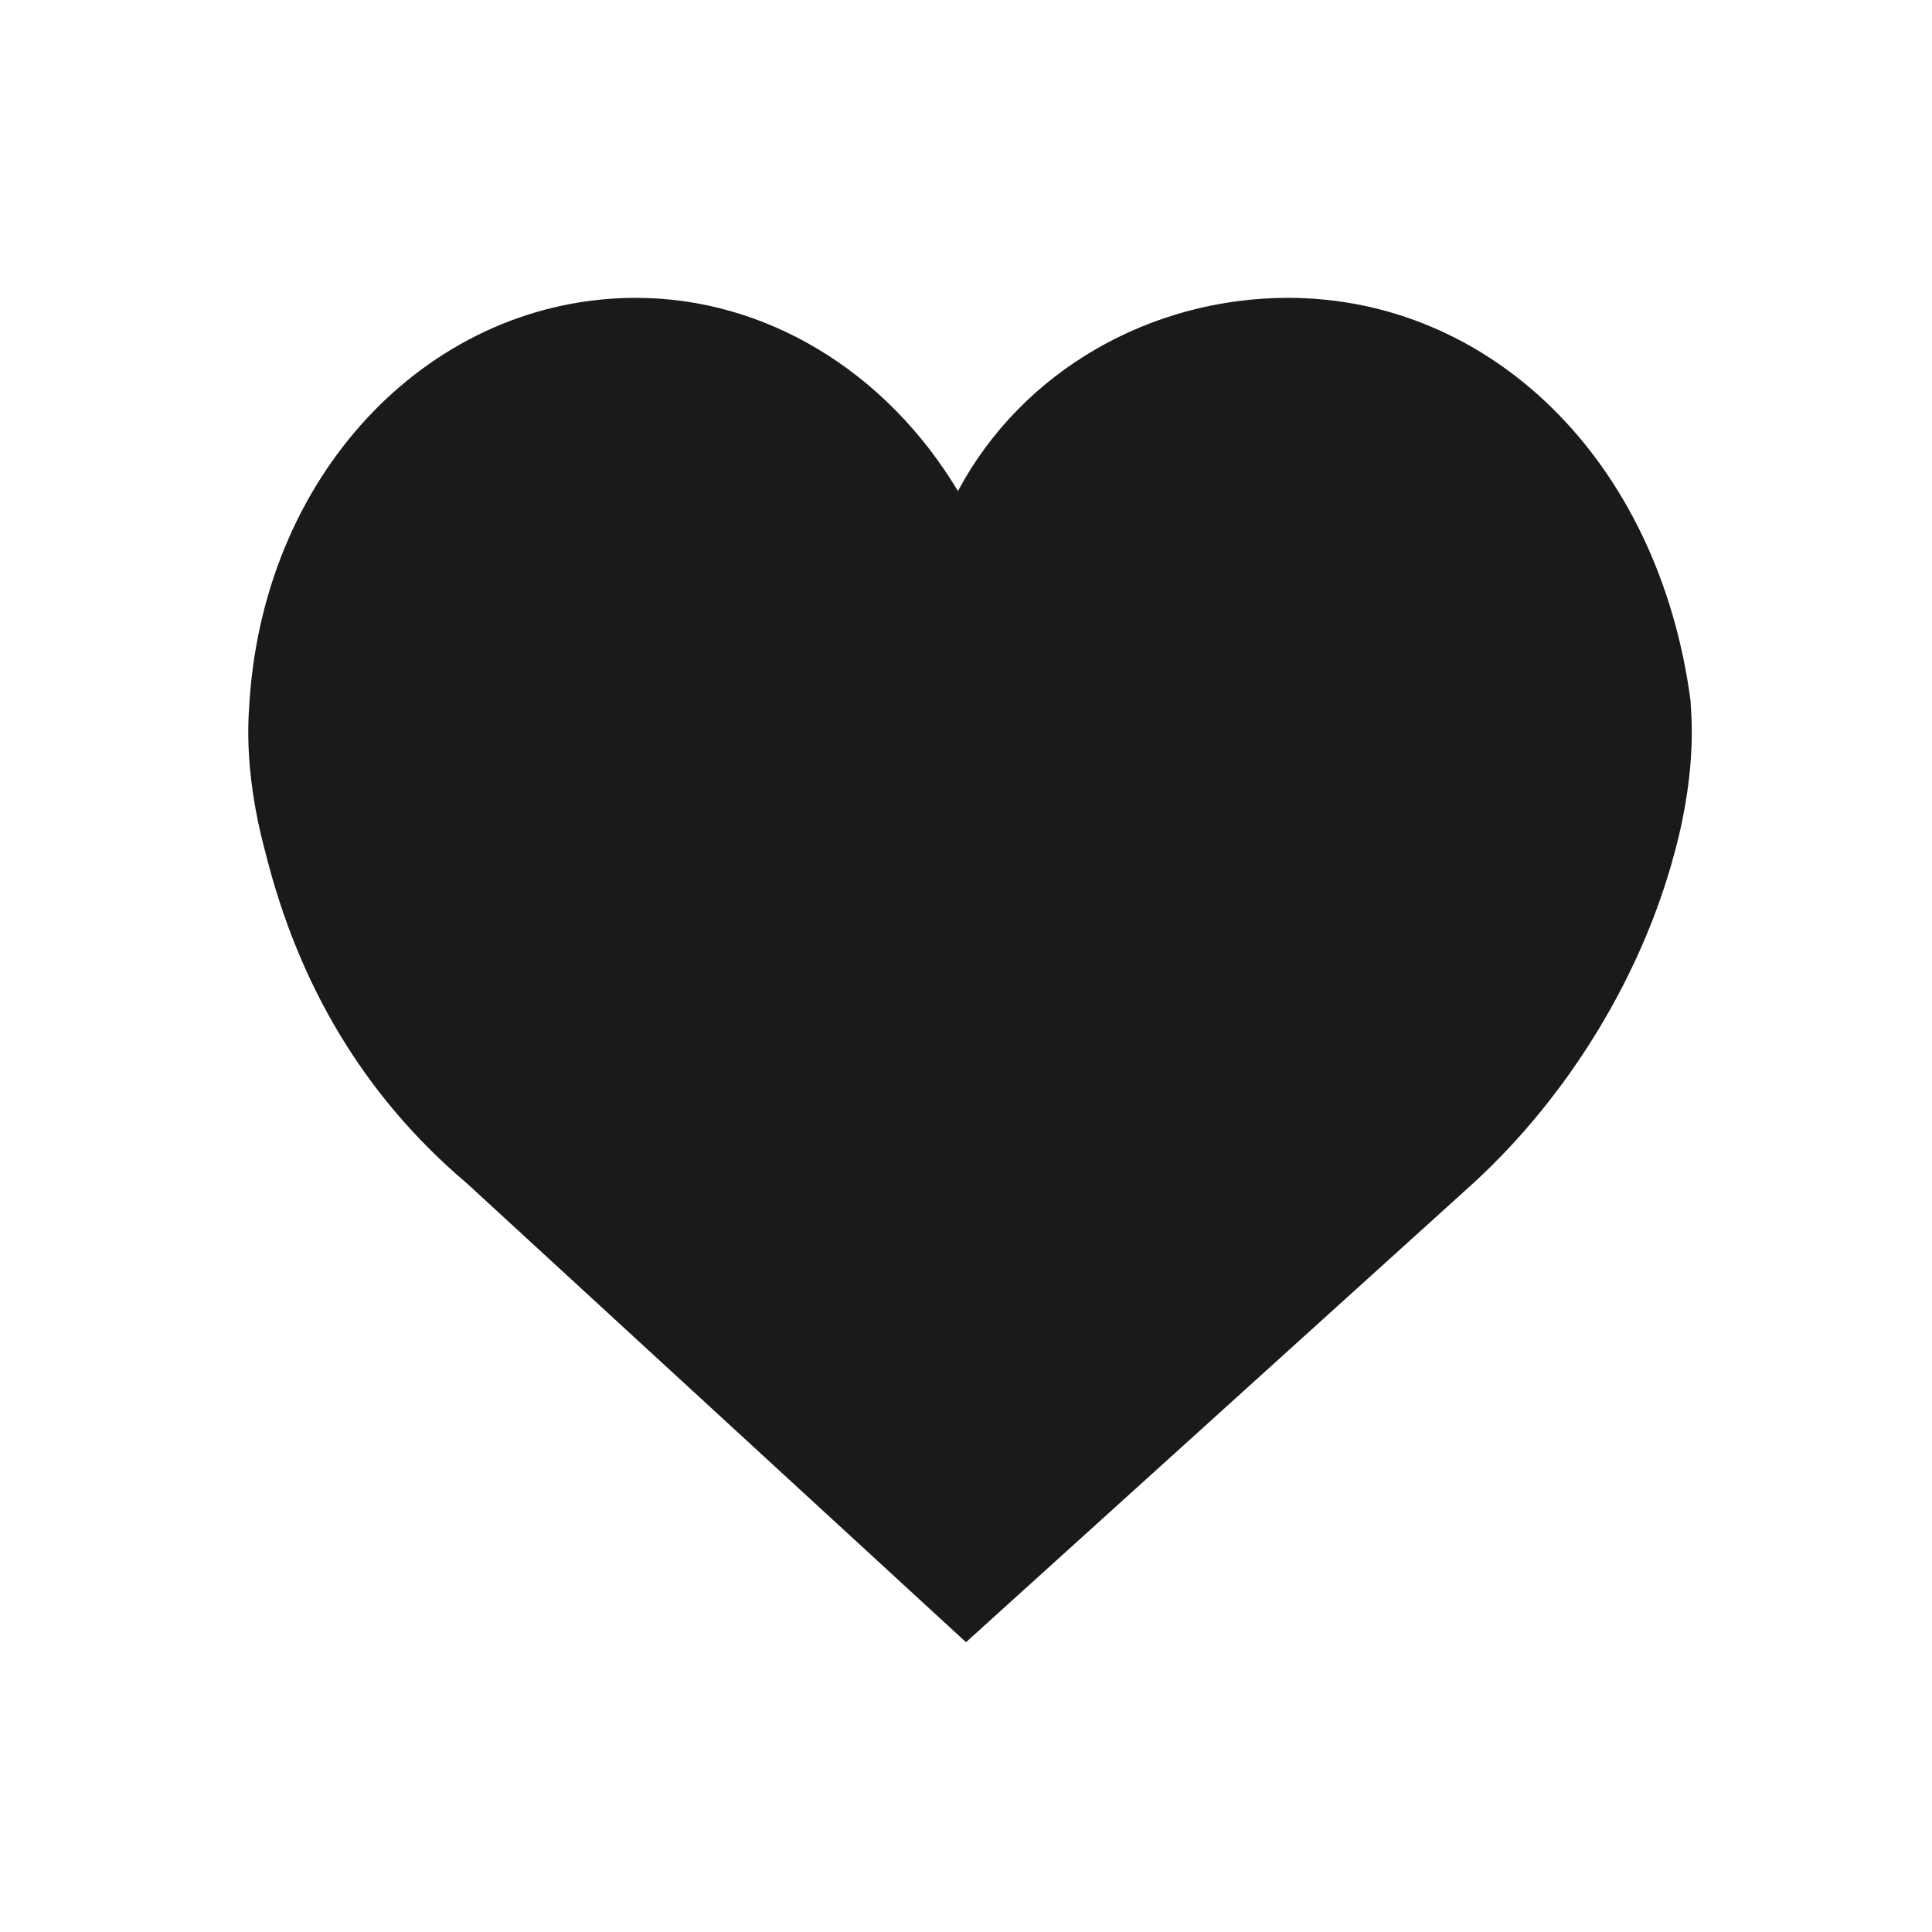
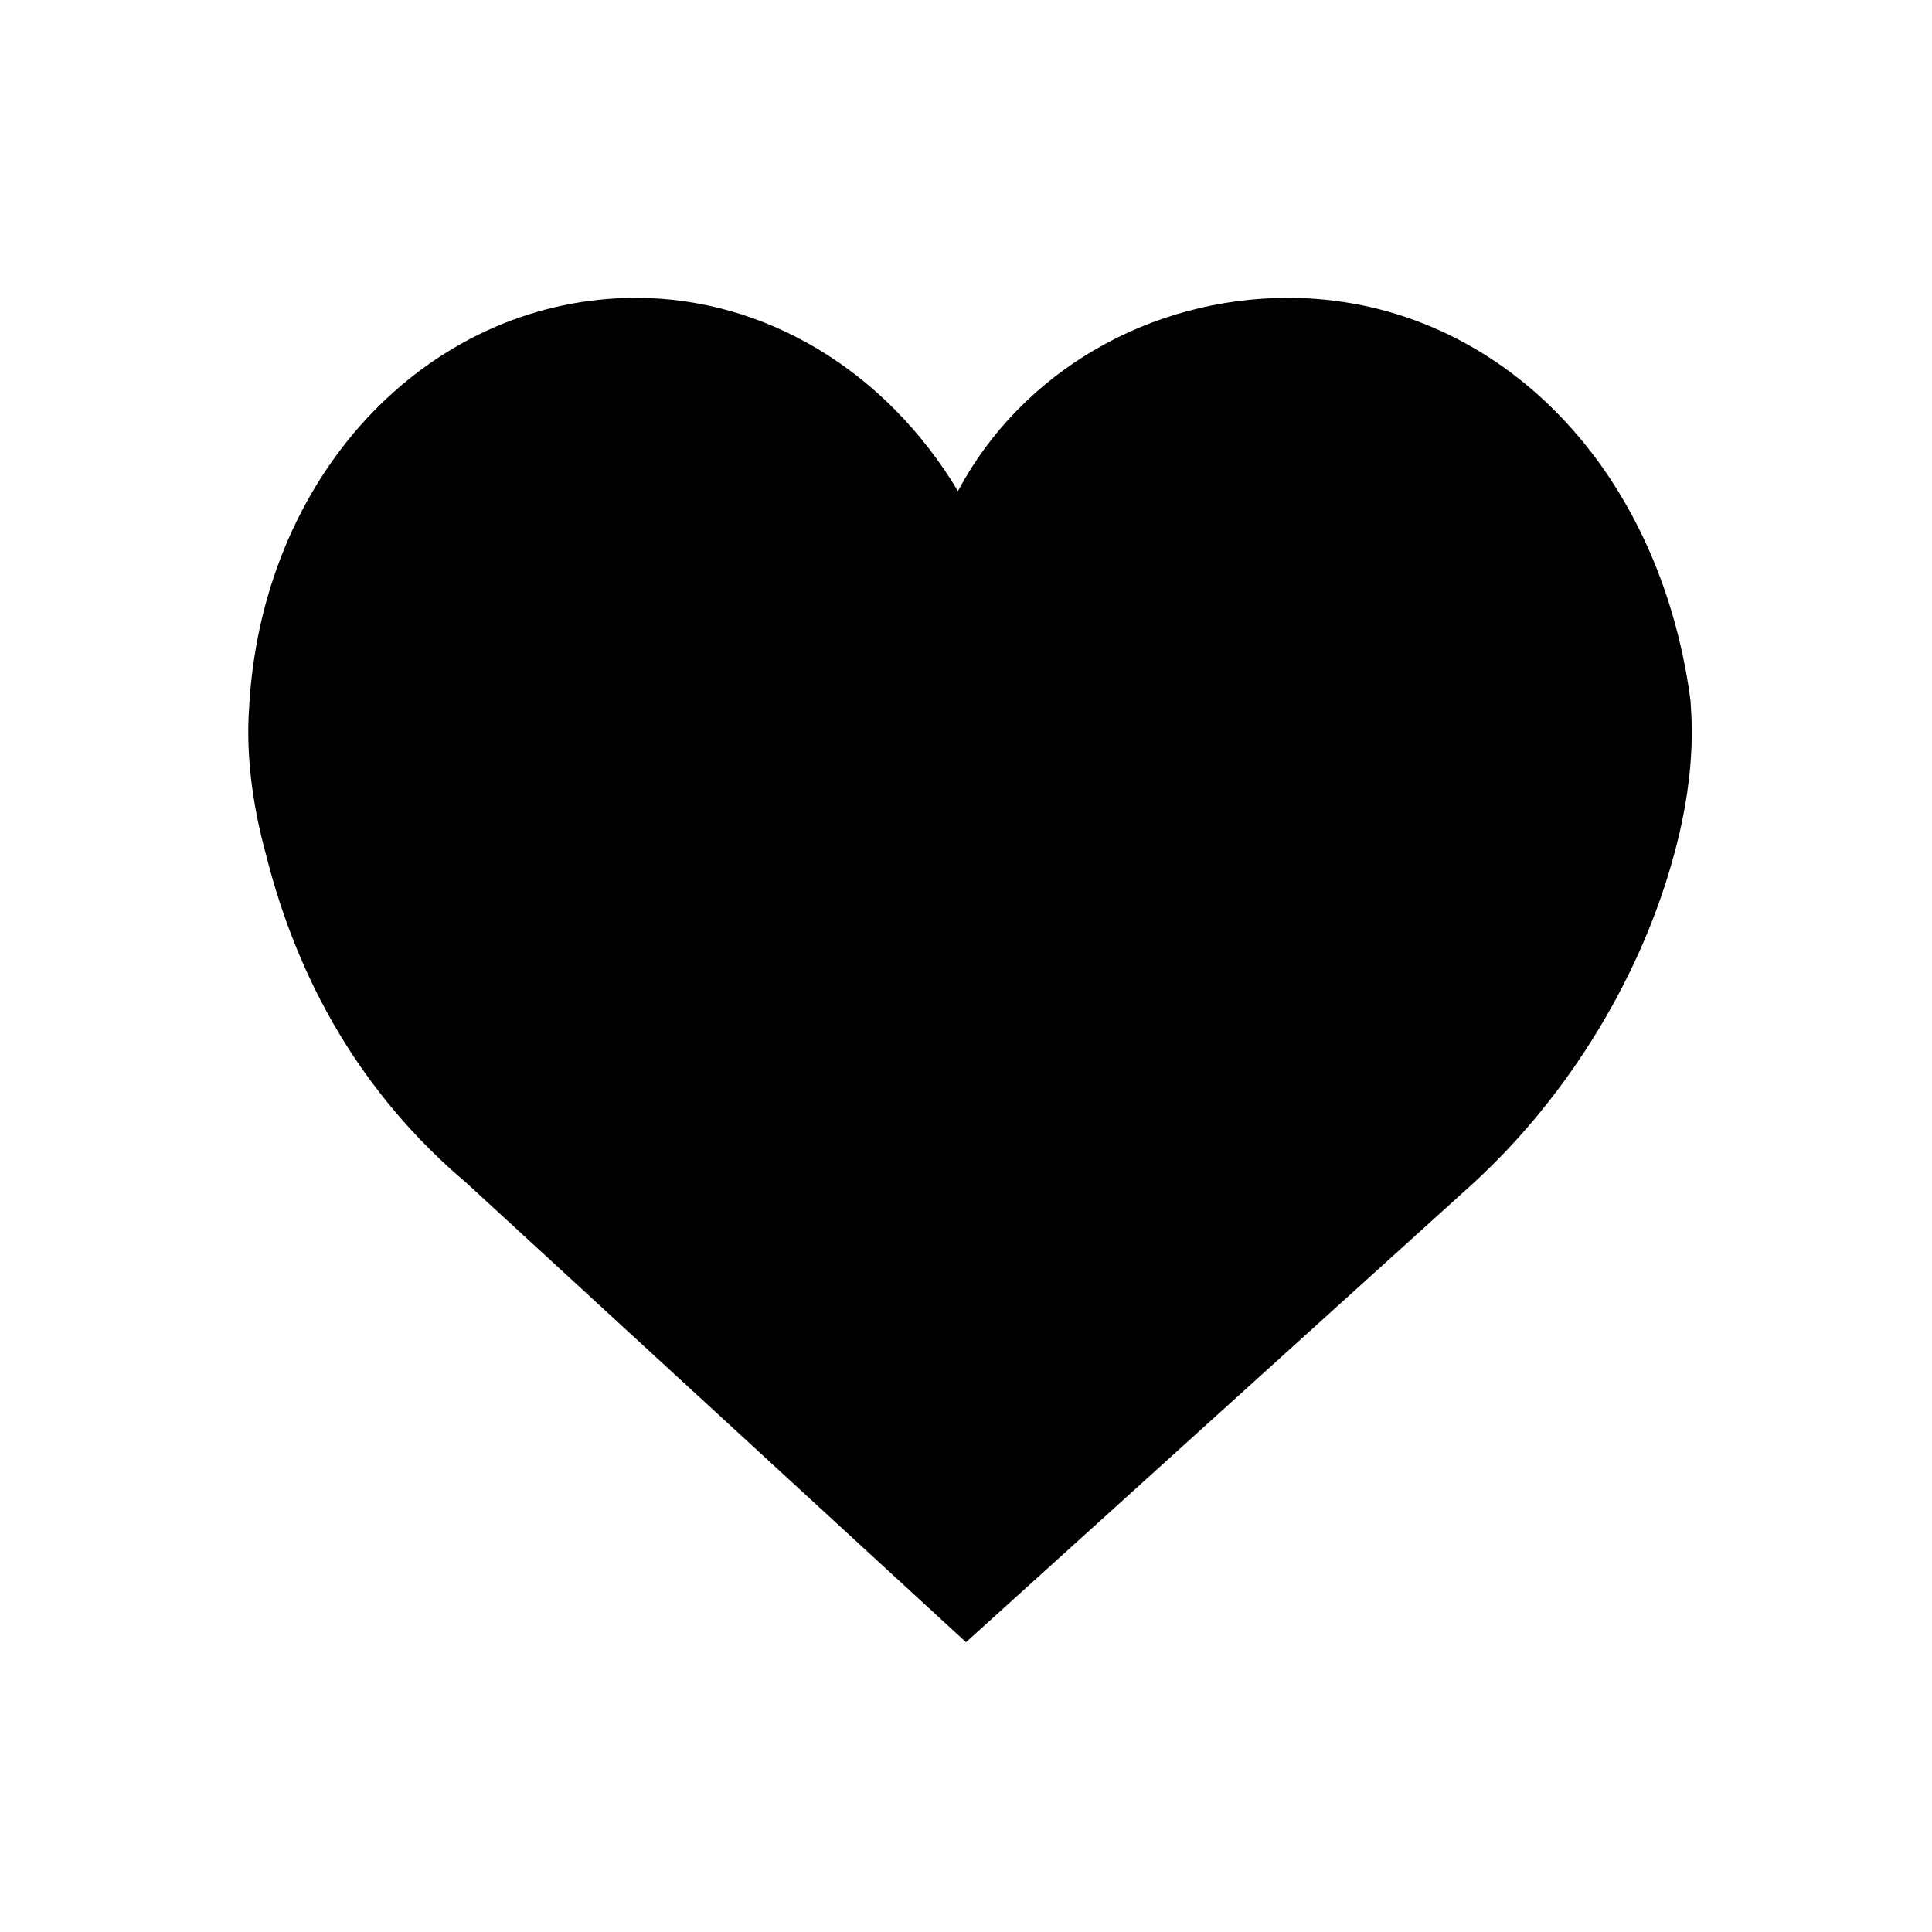
<svg xmlns="http://www.w3.org/2000/svg" version="1.1" id="Ebene_1" x="0px" y="0px" viewBox="0 0 24 24" style="enable-background:new 0 0 24 24;" xml:space="preserve">
-   <style type="text/css">
- 	.st0{fill:#1A1A1A;}
- </style>
  <g id="MC-icon-set" transform="translate(-241, -1256)">
    <g id="Heart" transform="translate(241, 1256)">
-       <path id="shape" class="st0" d="M16,3.7c-1.7,0-3.3,0.9-4.1,2.4c-0.9-1.5-2.4-2.4-4-2.4c-2.5,0-4.6,2.1-4.8,5    c0,0.1-0.1,0.8,0.2,1.9c0.4,1.6,1.2,3,2.5,4.1l6.2,5.7l6.3-5.7c1.2-1.1,2.1-2.6,2.5-4.1C21.1,9.5,21,8.8,21,8.7    C20.6,5.7,18.5,3.7,16,3.7z" />
+       <path id="shape" class="st0" d="M16,3.7c-1.7,0-3.3,0.9-4.1,2.4c-0.9-1.5-2.4-2.4-4-2.4c-2.5,0-4.6,2.1-4.8,5     c0,0.1-0.1,0.8,0.2,1.9c0.4,1.6,1.2,3,2.5,4.1l6.2,5.7l6.3-5.7c1.2-1.1,2.1-2.6,2.5-4.1C21.1,9.5,21,8.8,21,8.7     C20.6,5.7,18.5,3.7,16,3.7z" />
    </g>
  </g>
</svg>
